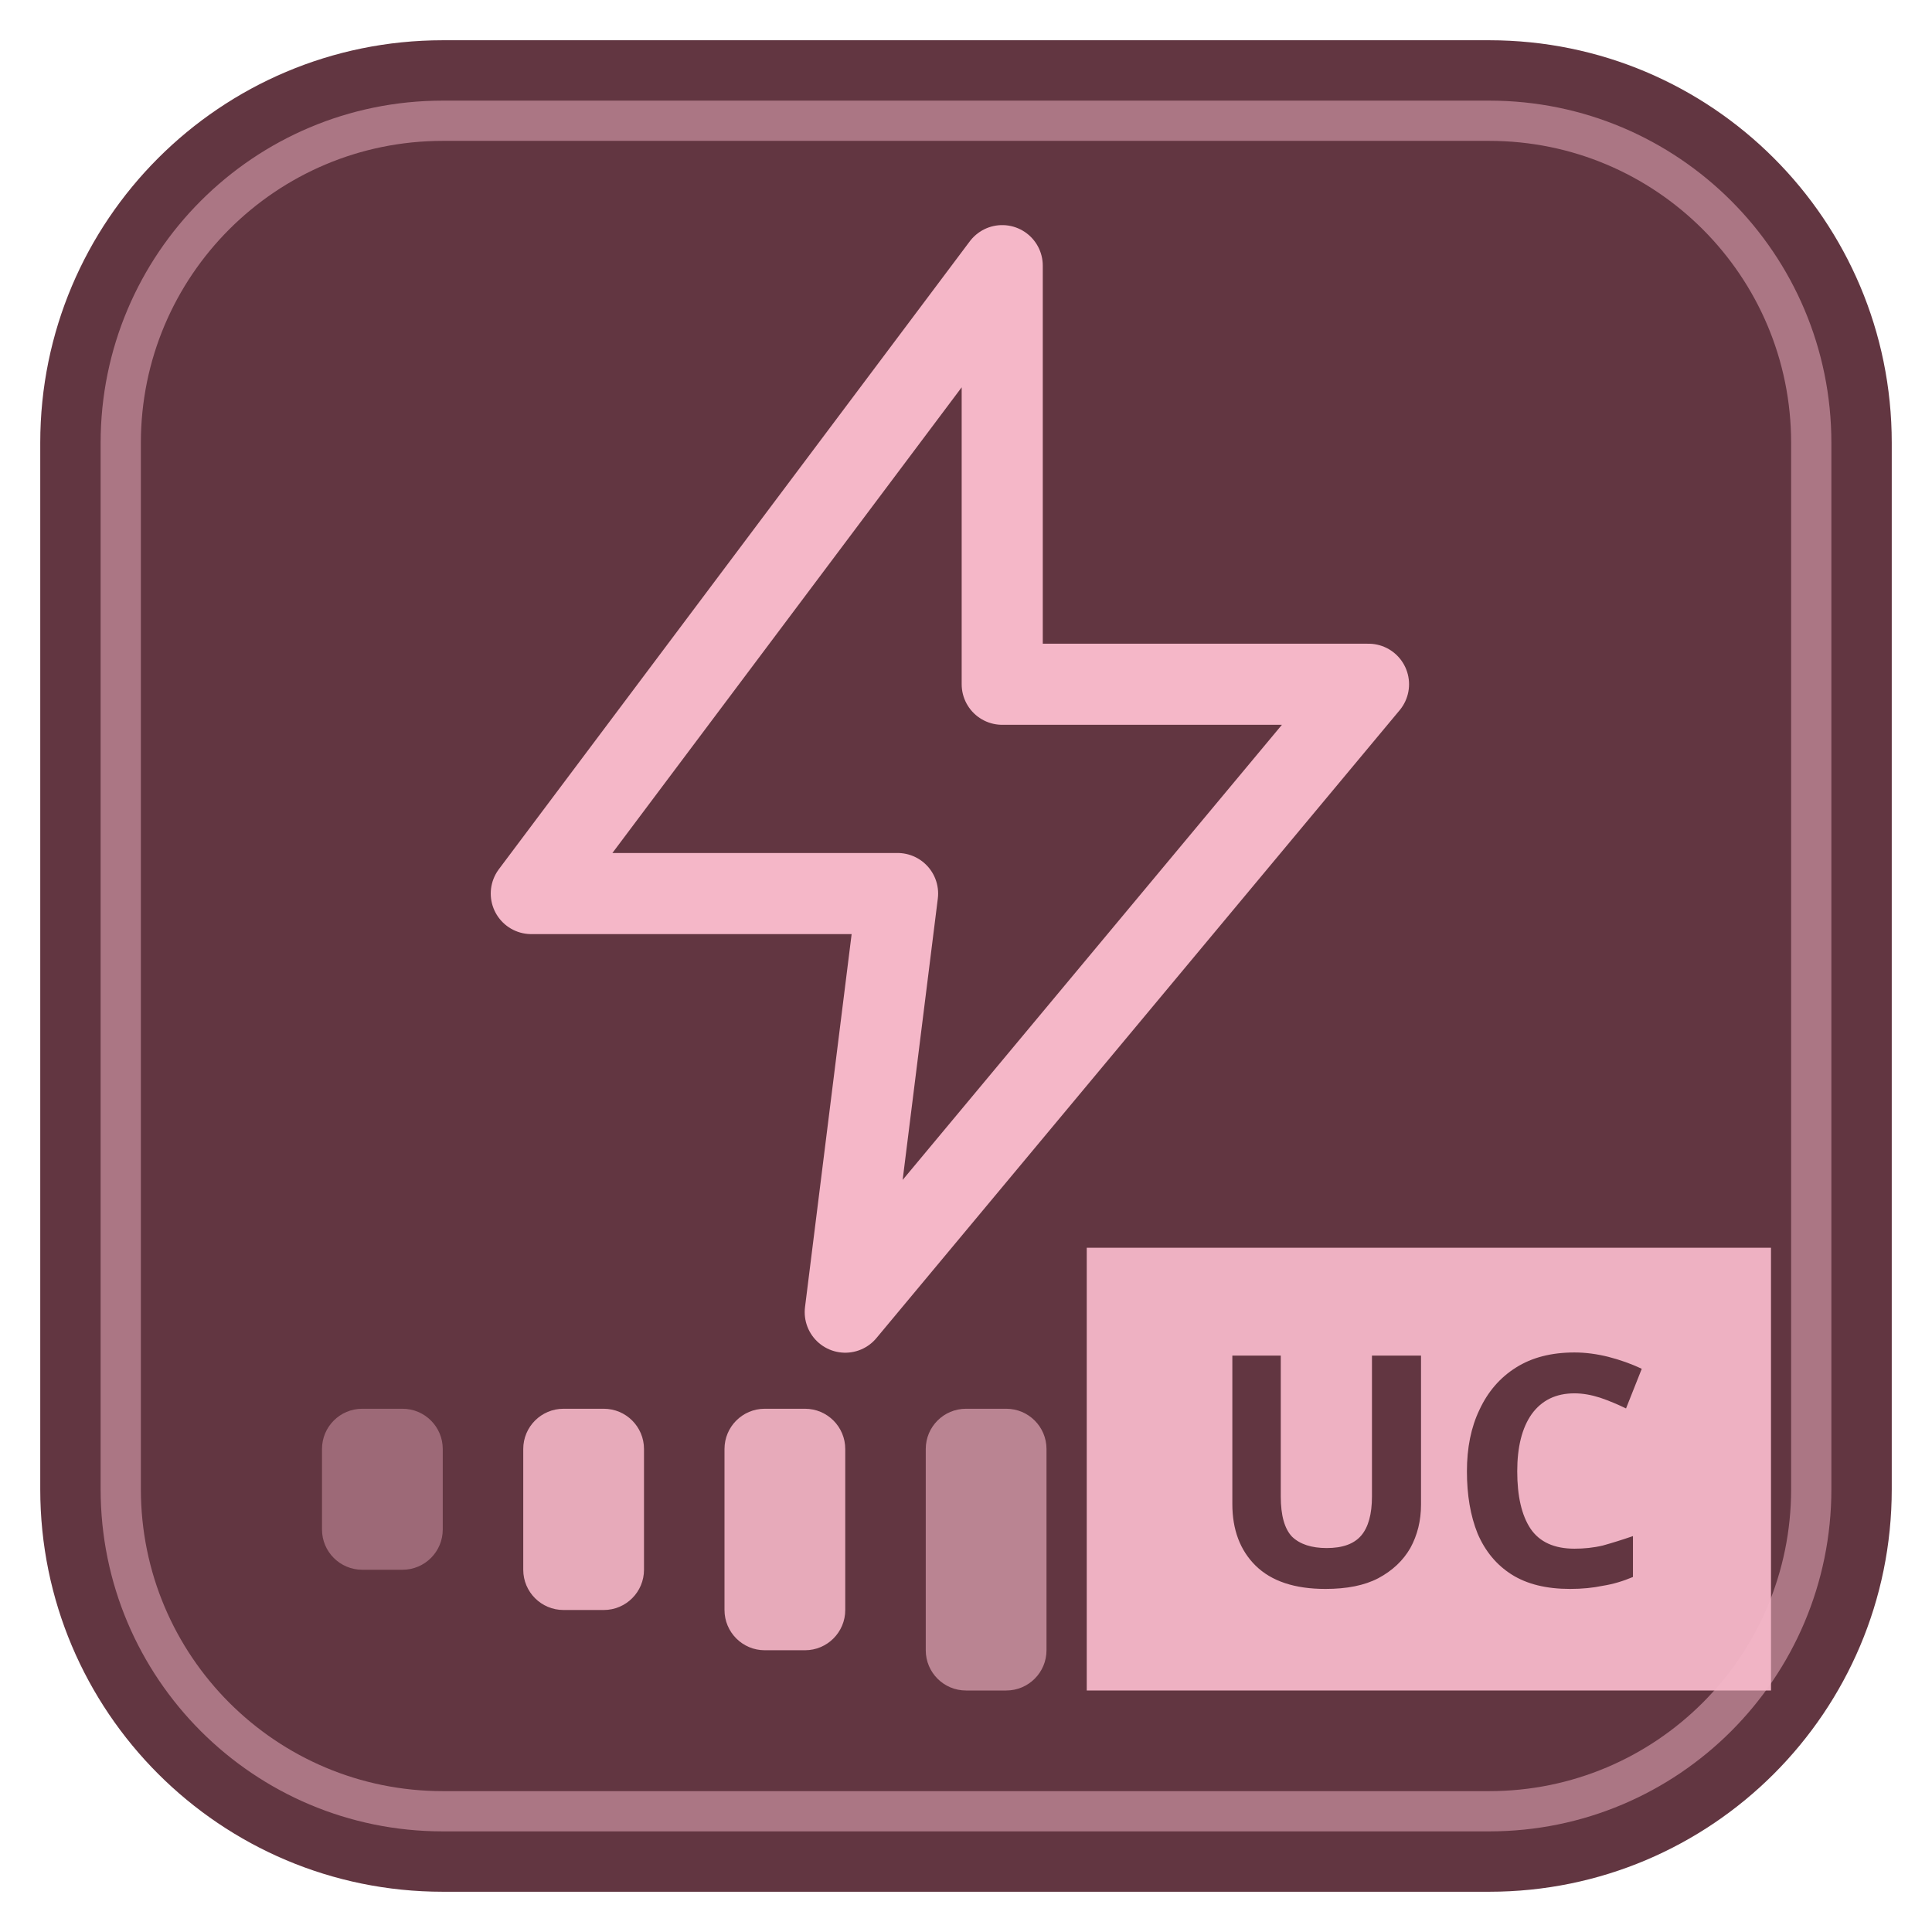
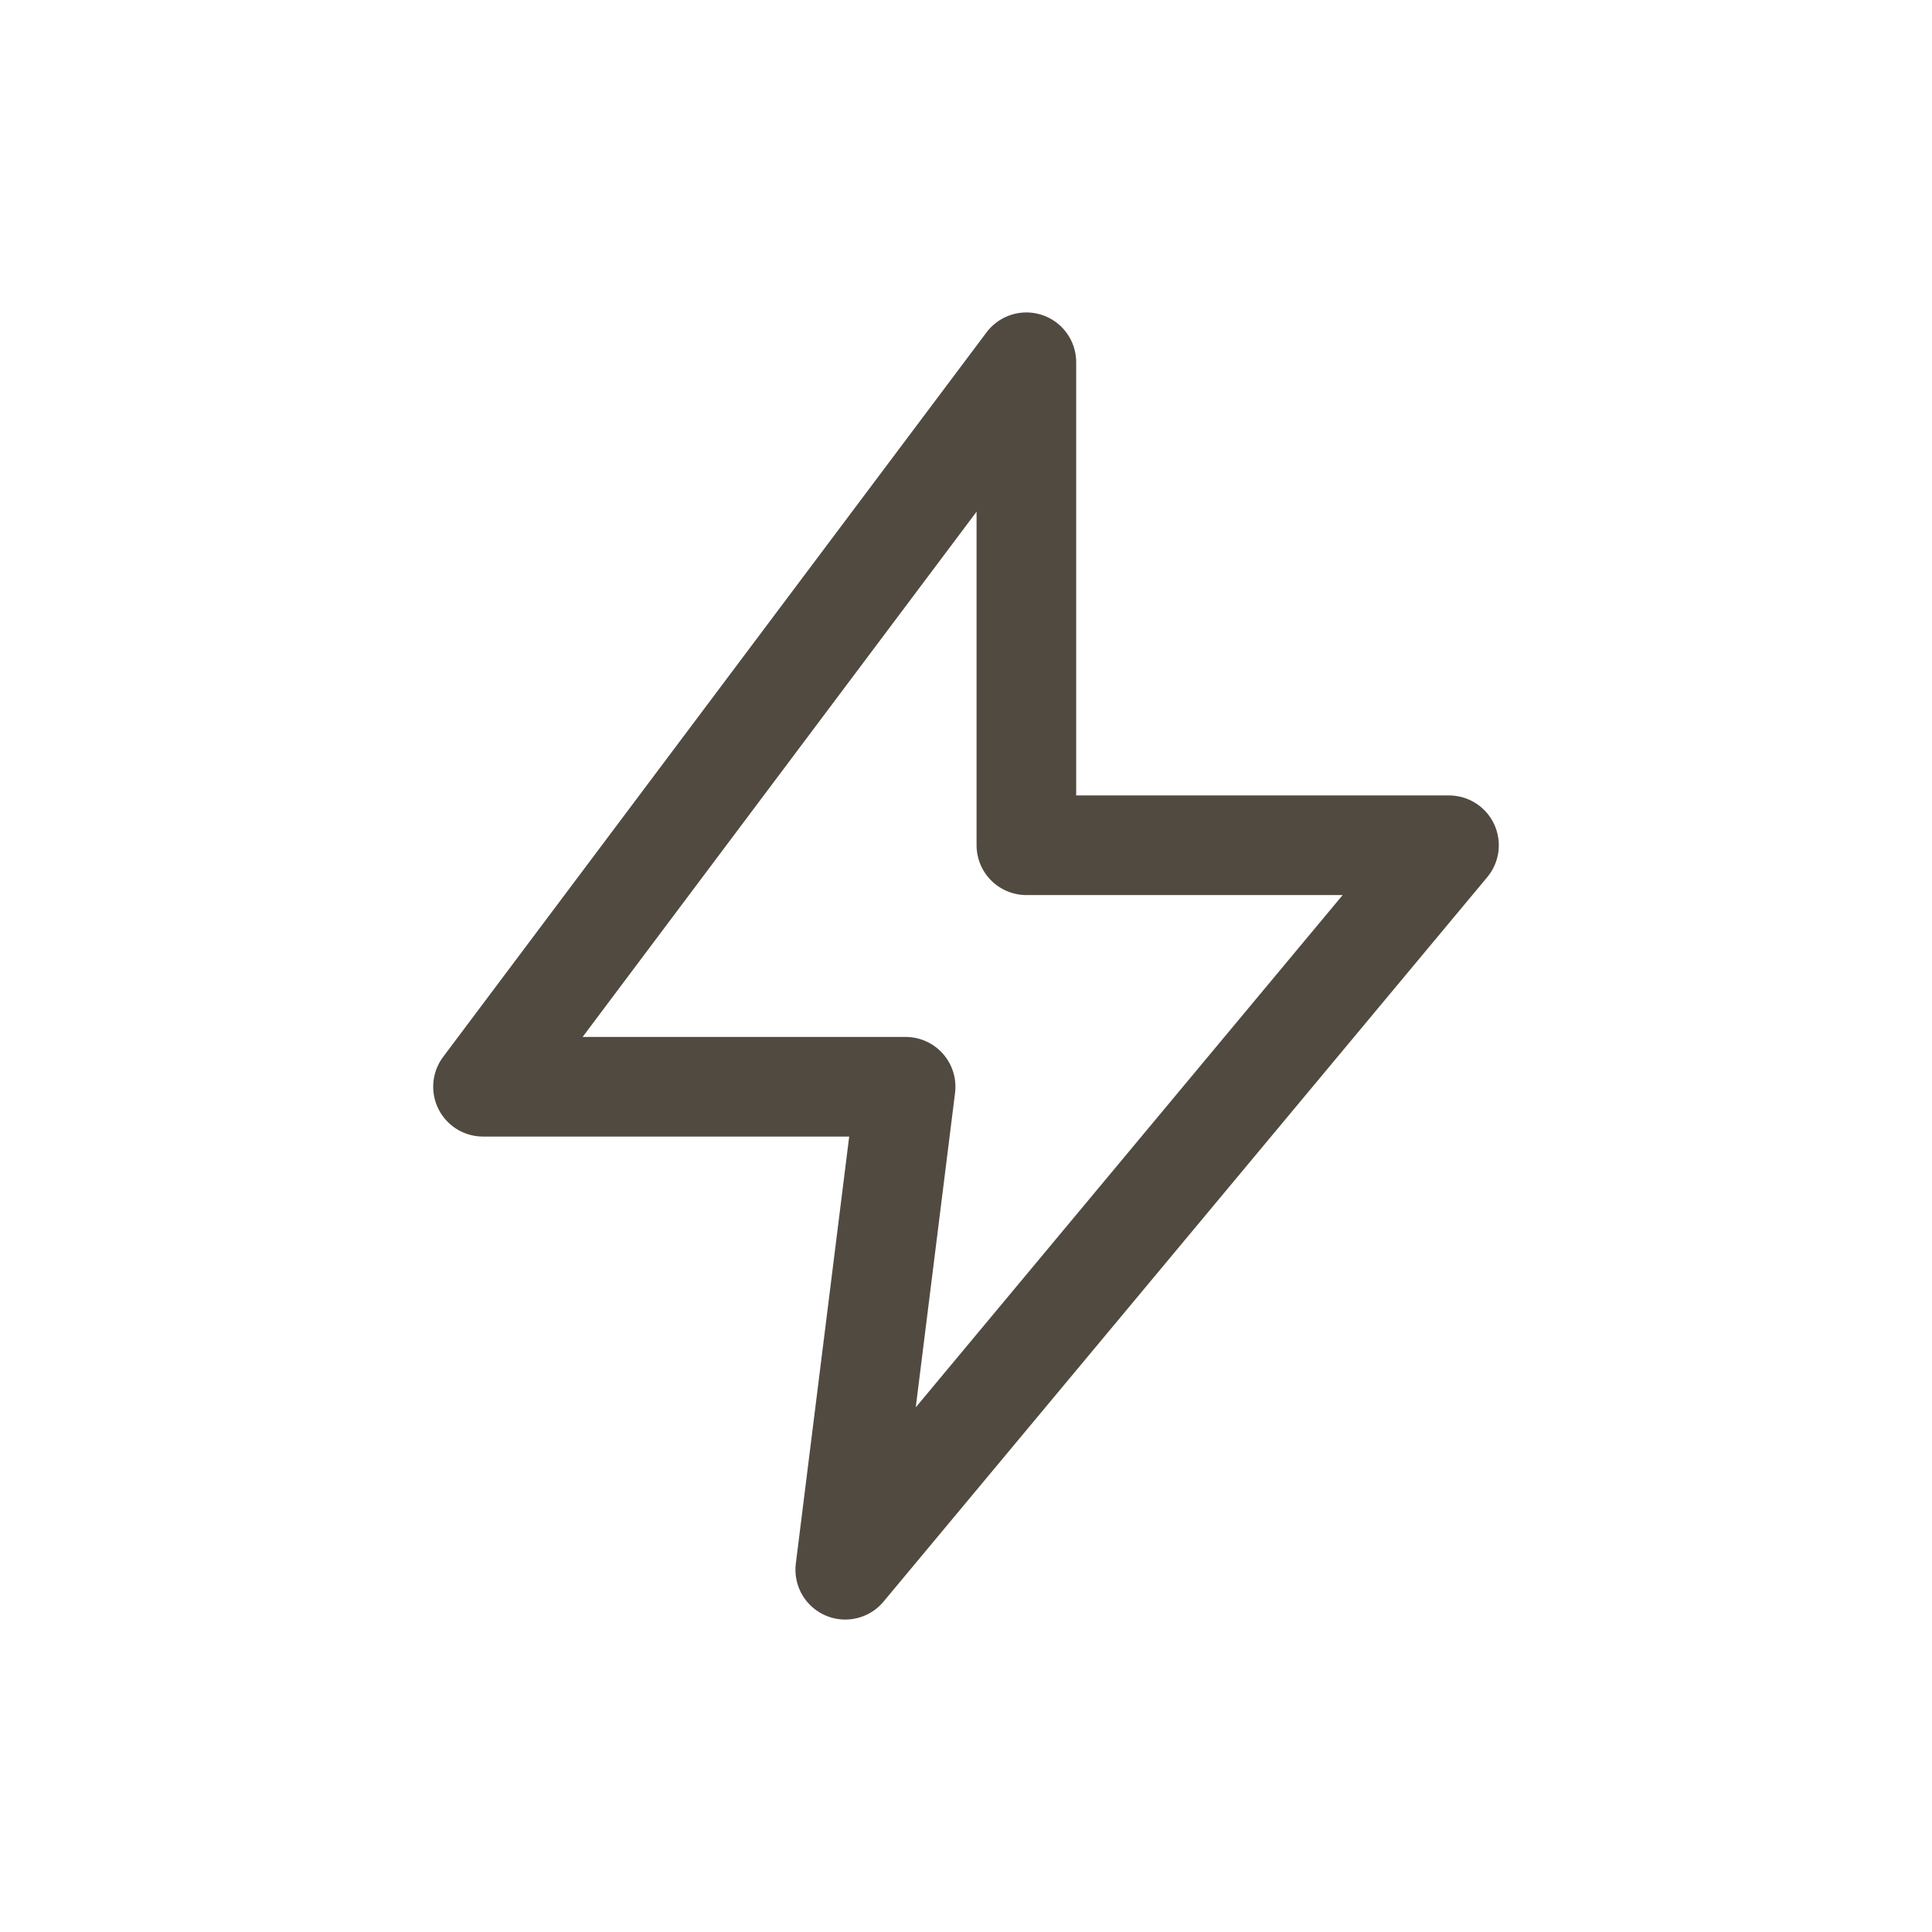
- <svg xmlns="http://www.w3.org/2000/svg" viewBox="0 0 48 48">
-   <rect x="1" y="1" width="46" height="46" rx="10" fill="#623641" />
-   <rect x="3" y="3" width="42" height="42" rx="8" fill="none" stroke="#f5b7c8" stroke-opacity=".5" />
-   <g transform="translate(8 4) scale(1.3)" fill="none" stroke="#f5b7c8" stroke-width="1.55" stroke-linecap="round" stroke-linejoin="round">
+ <svg xmlns="http://www.w3.org/2000/svg" viewBox="0 0 48 48" aria-hidden="true">
+   <g transform="translate(6 6) scale(1.5)" fill="none" stroke="#514a41" stroke-width="1.65" stroke-linecap="round" stroke-linejoin="round">
    <path d="m13 2-9 12h7l-1 8 10-12h-7Z" />
  </g>
-   <rect x="8" y="35" width="3" height="4" rx="1" fill="#f5b7c8" opacity=".4" />
-   <rect x="13" y="35" width="3" height="5" rx="1" fill="#f5b7c8" opacity=".9" />
-   <rect x="18" y="35" width="3" height="6" rx="1" fill="#f5b7c8" opacity=".9" />
-   <rect x="23" y="35" width="3" height="7" rx="1" fill="#f5b7c8" opacity=".6" />
-   <path d="M27 31h17v11H27z" fill="#f5b7c8" opacity=".95" />
-   <text x="35.5" y="39.4" fill="#623641" text-anchor="middle" font-family="sans-serif" font-size="8" font-weight="bold">UC</text>
</svg>
